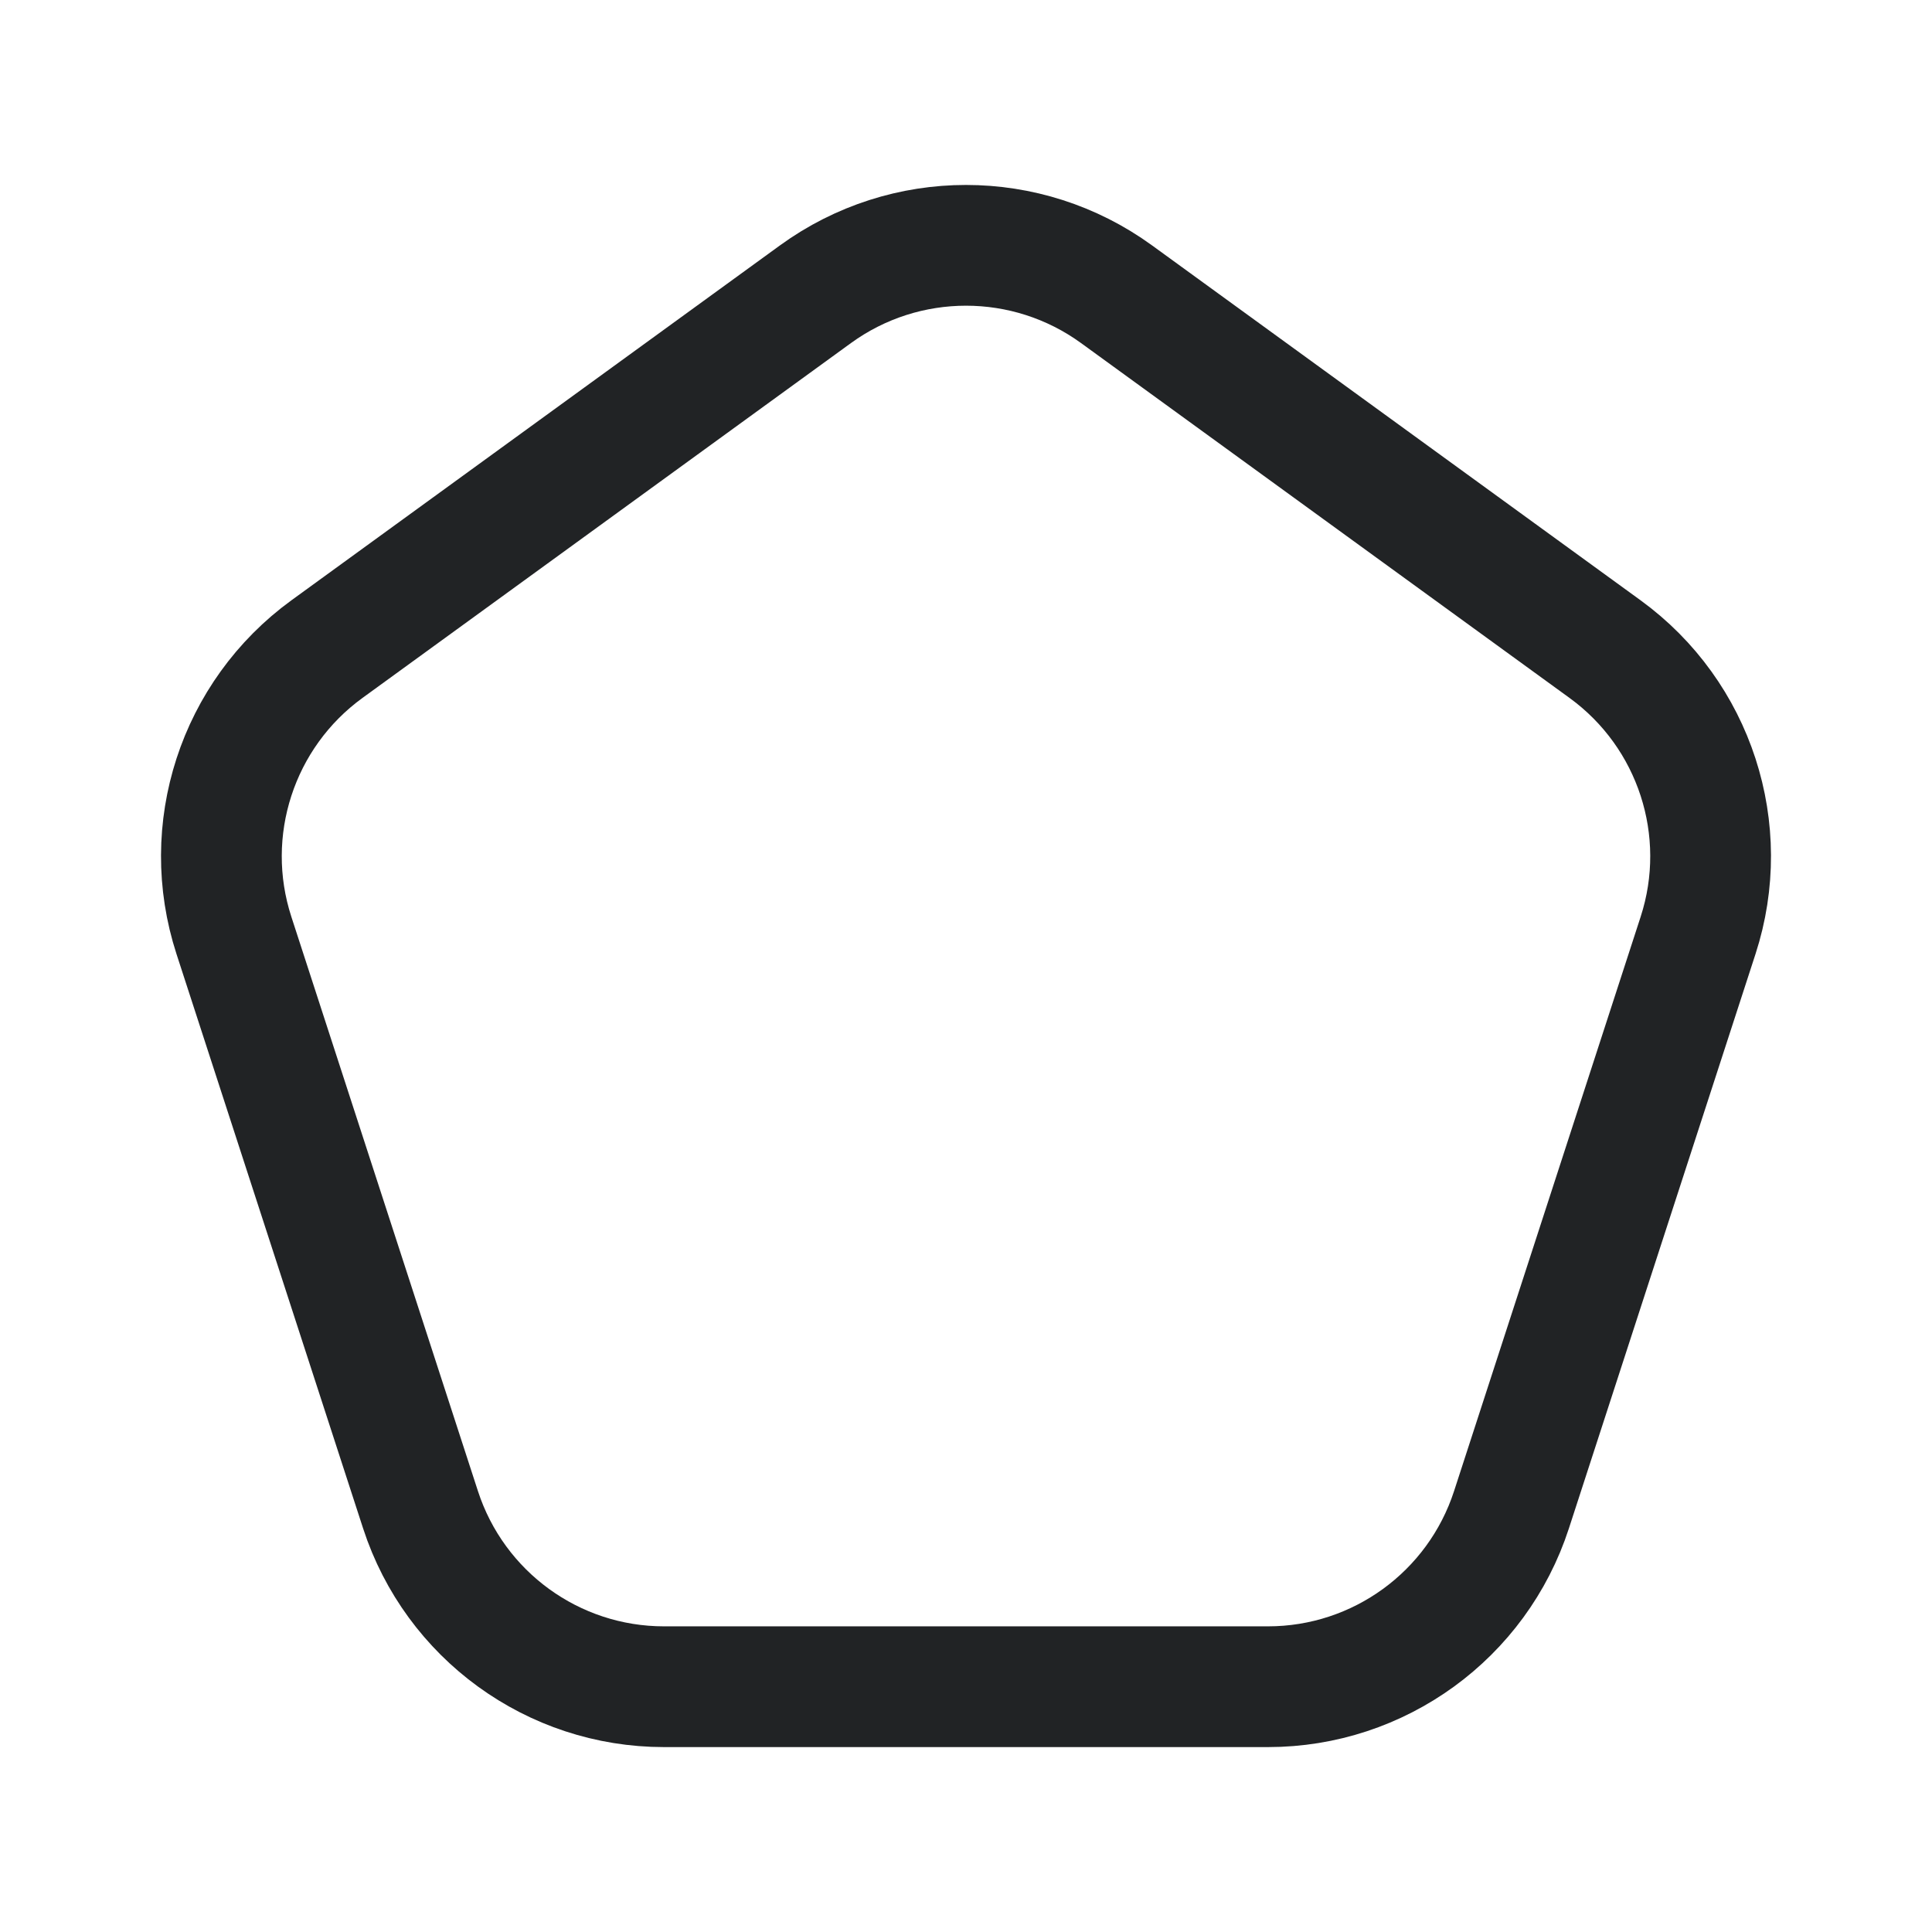
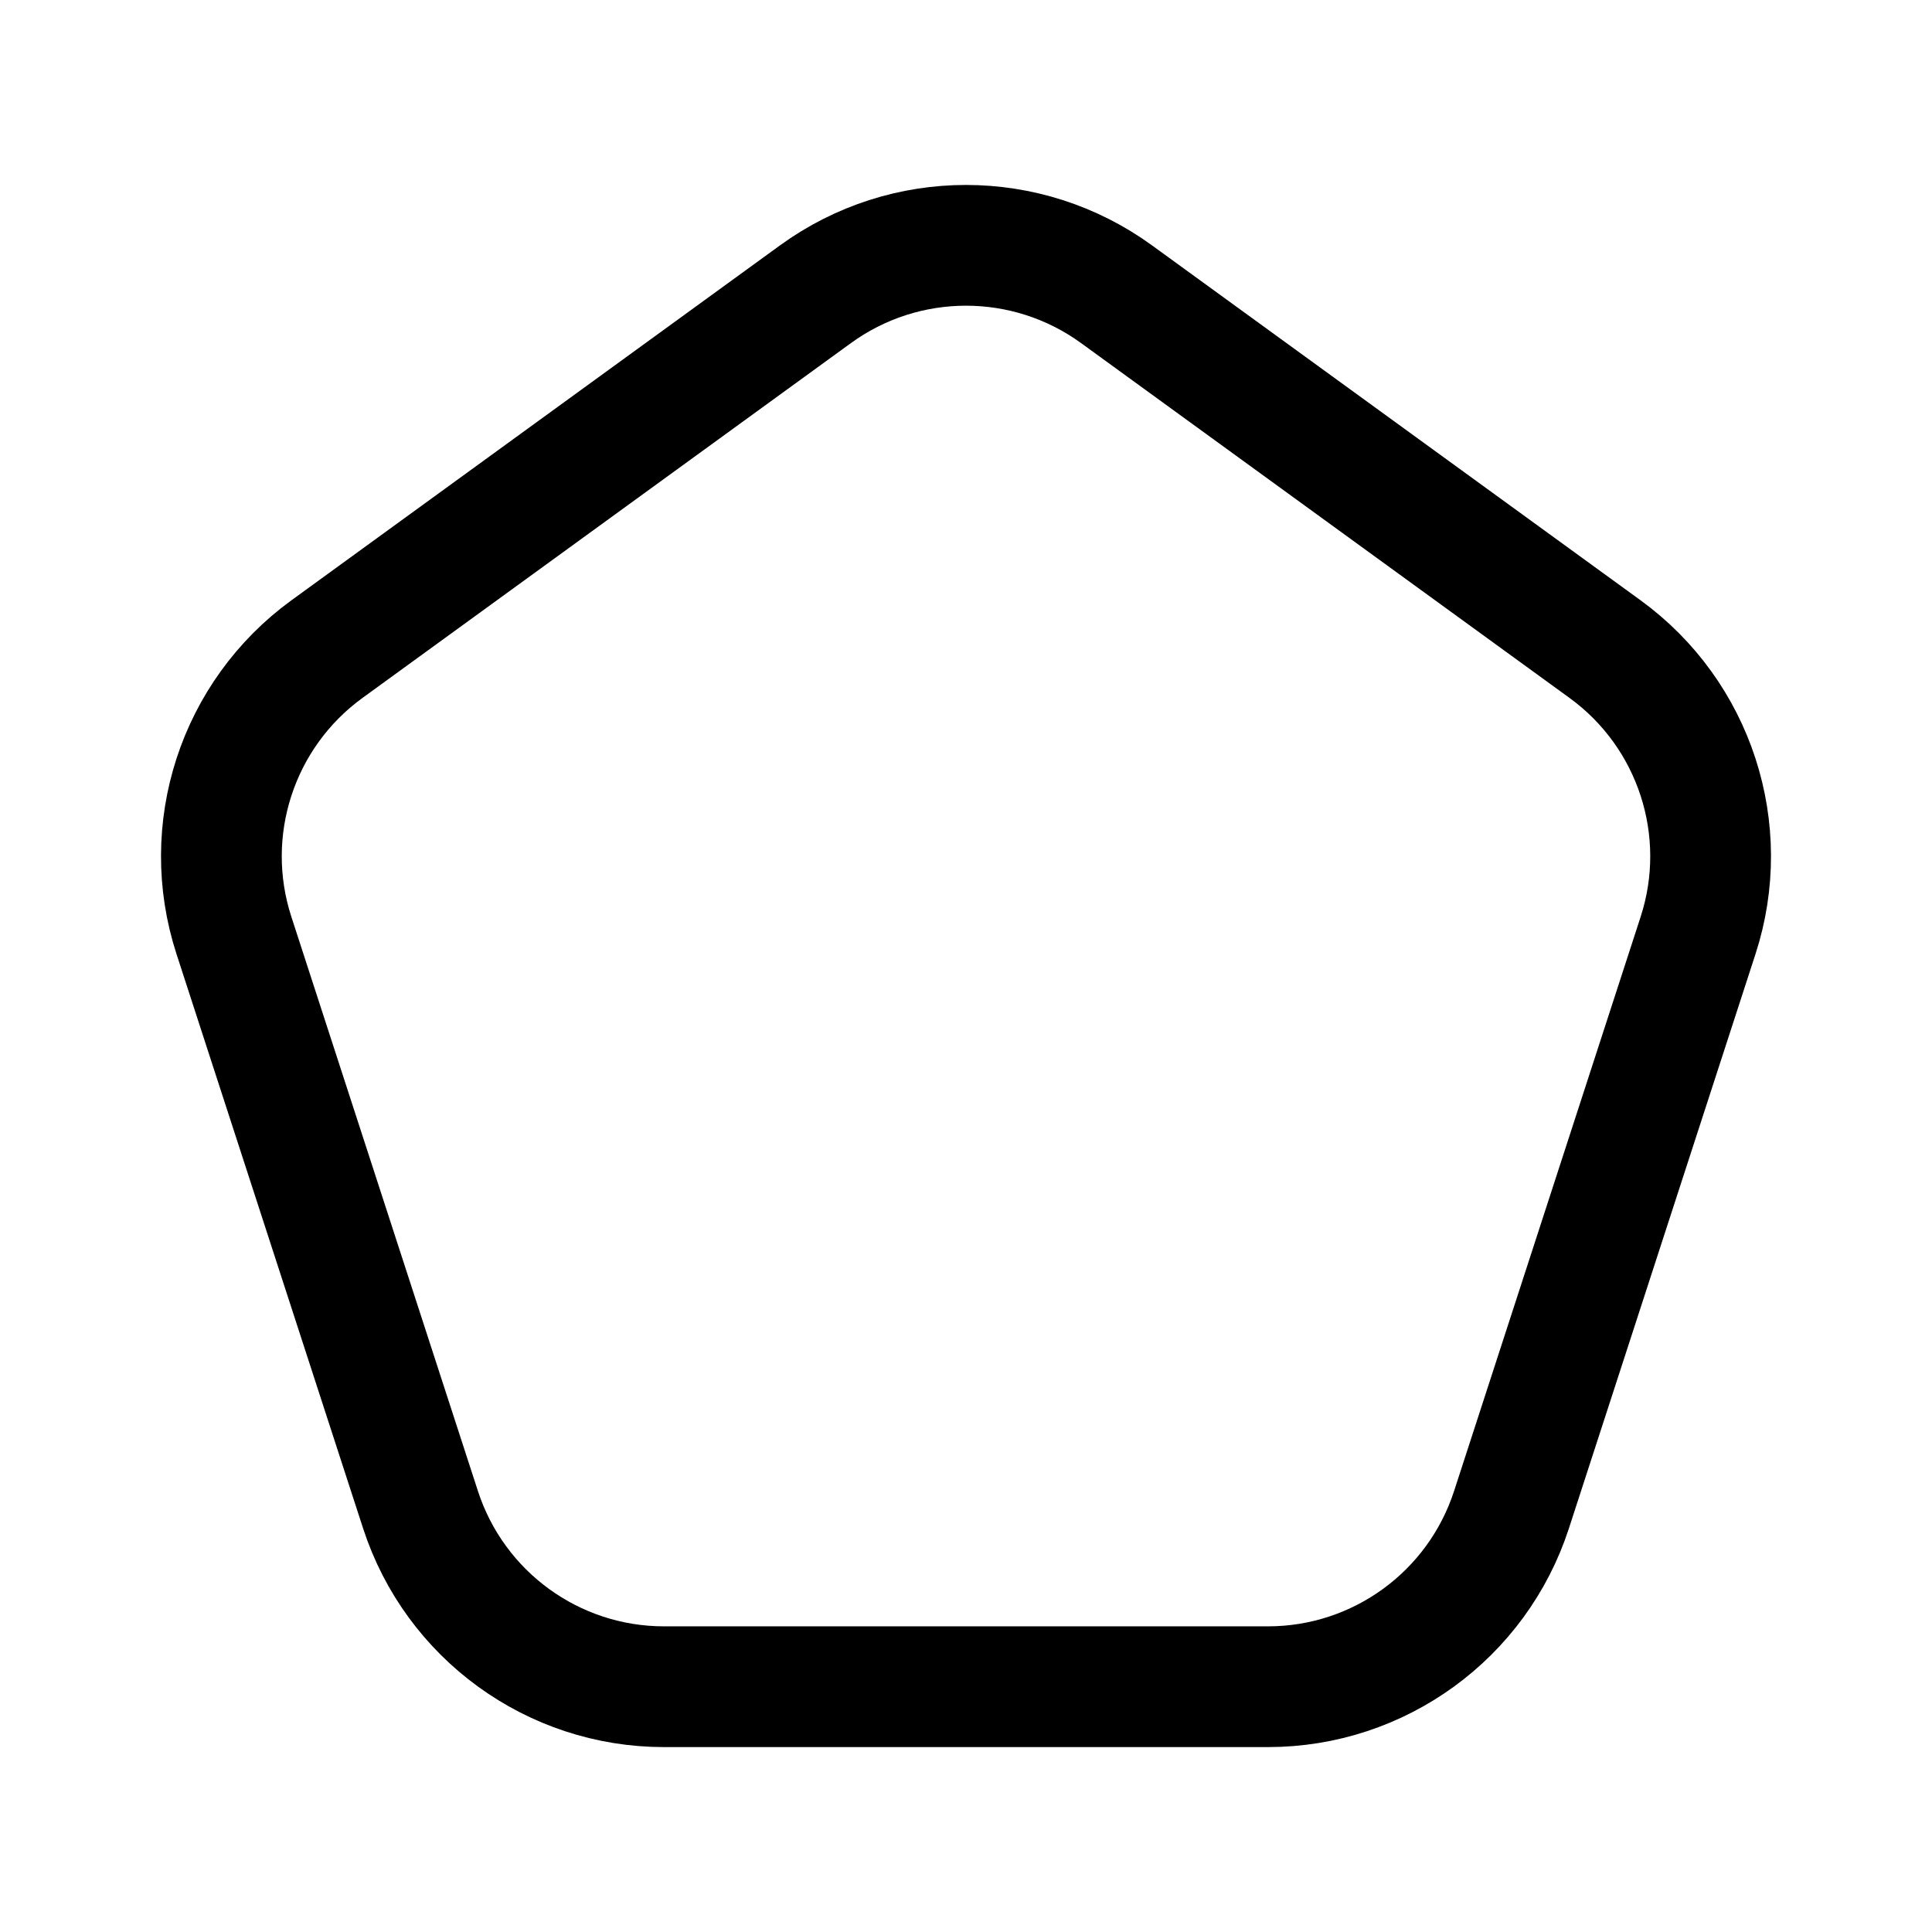
<svg xmlns="http://www.w3.org/2000/svg" width="24" height="24" viewBox="0 0 24 24" fill="none">
-   <path d="M10.13 3.655C11.245 2.845 12.755 2.845 13.87 3.655L19.939 8.064C21.053 8.874 21.52 10.31 21.094 11.62L18.776 18.755C18.35 20.065 17.129 20.953 15.751 20.953H8.249C6.871 20.953 5.65 20.065 5.224 18.755L2.906 11.62C2.48 10.31 2.947 8.874 4.061 8.064L10.13 3.655Z" stroke="#212325" stroke-width="1.5" stroke-linecap="round" stroke-linejoin="round" />
+   <path d="M10.13 3.655C11.245 2.845 12.755 2.845 13.87 3.655L19.939 8.064C21.053 8.874 21.52 10.31 21.094 11.62L18.776 18.755C18.35 20.065 17.129 20.953 15.751 20.953H8.249C6.871 20.953 5.65 20.065 5.224 18.755L2.906 11.62C2.48 10.31 2.947 8.874 4.061 8.064L10.13 3.655Z" stroke="currentColor" stroke-width="1.5" stroke-linecap="round" stroke-linejoin="round" />
</svg>
